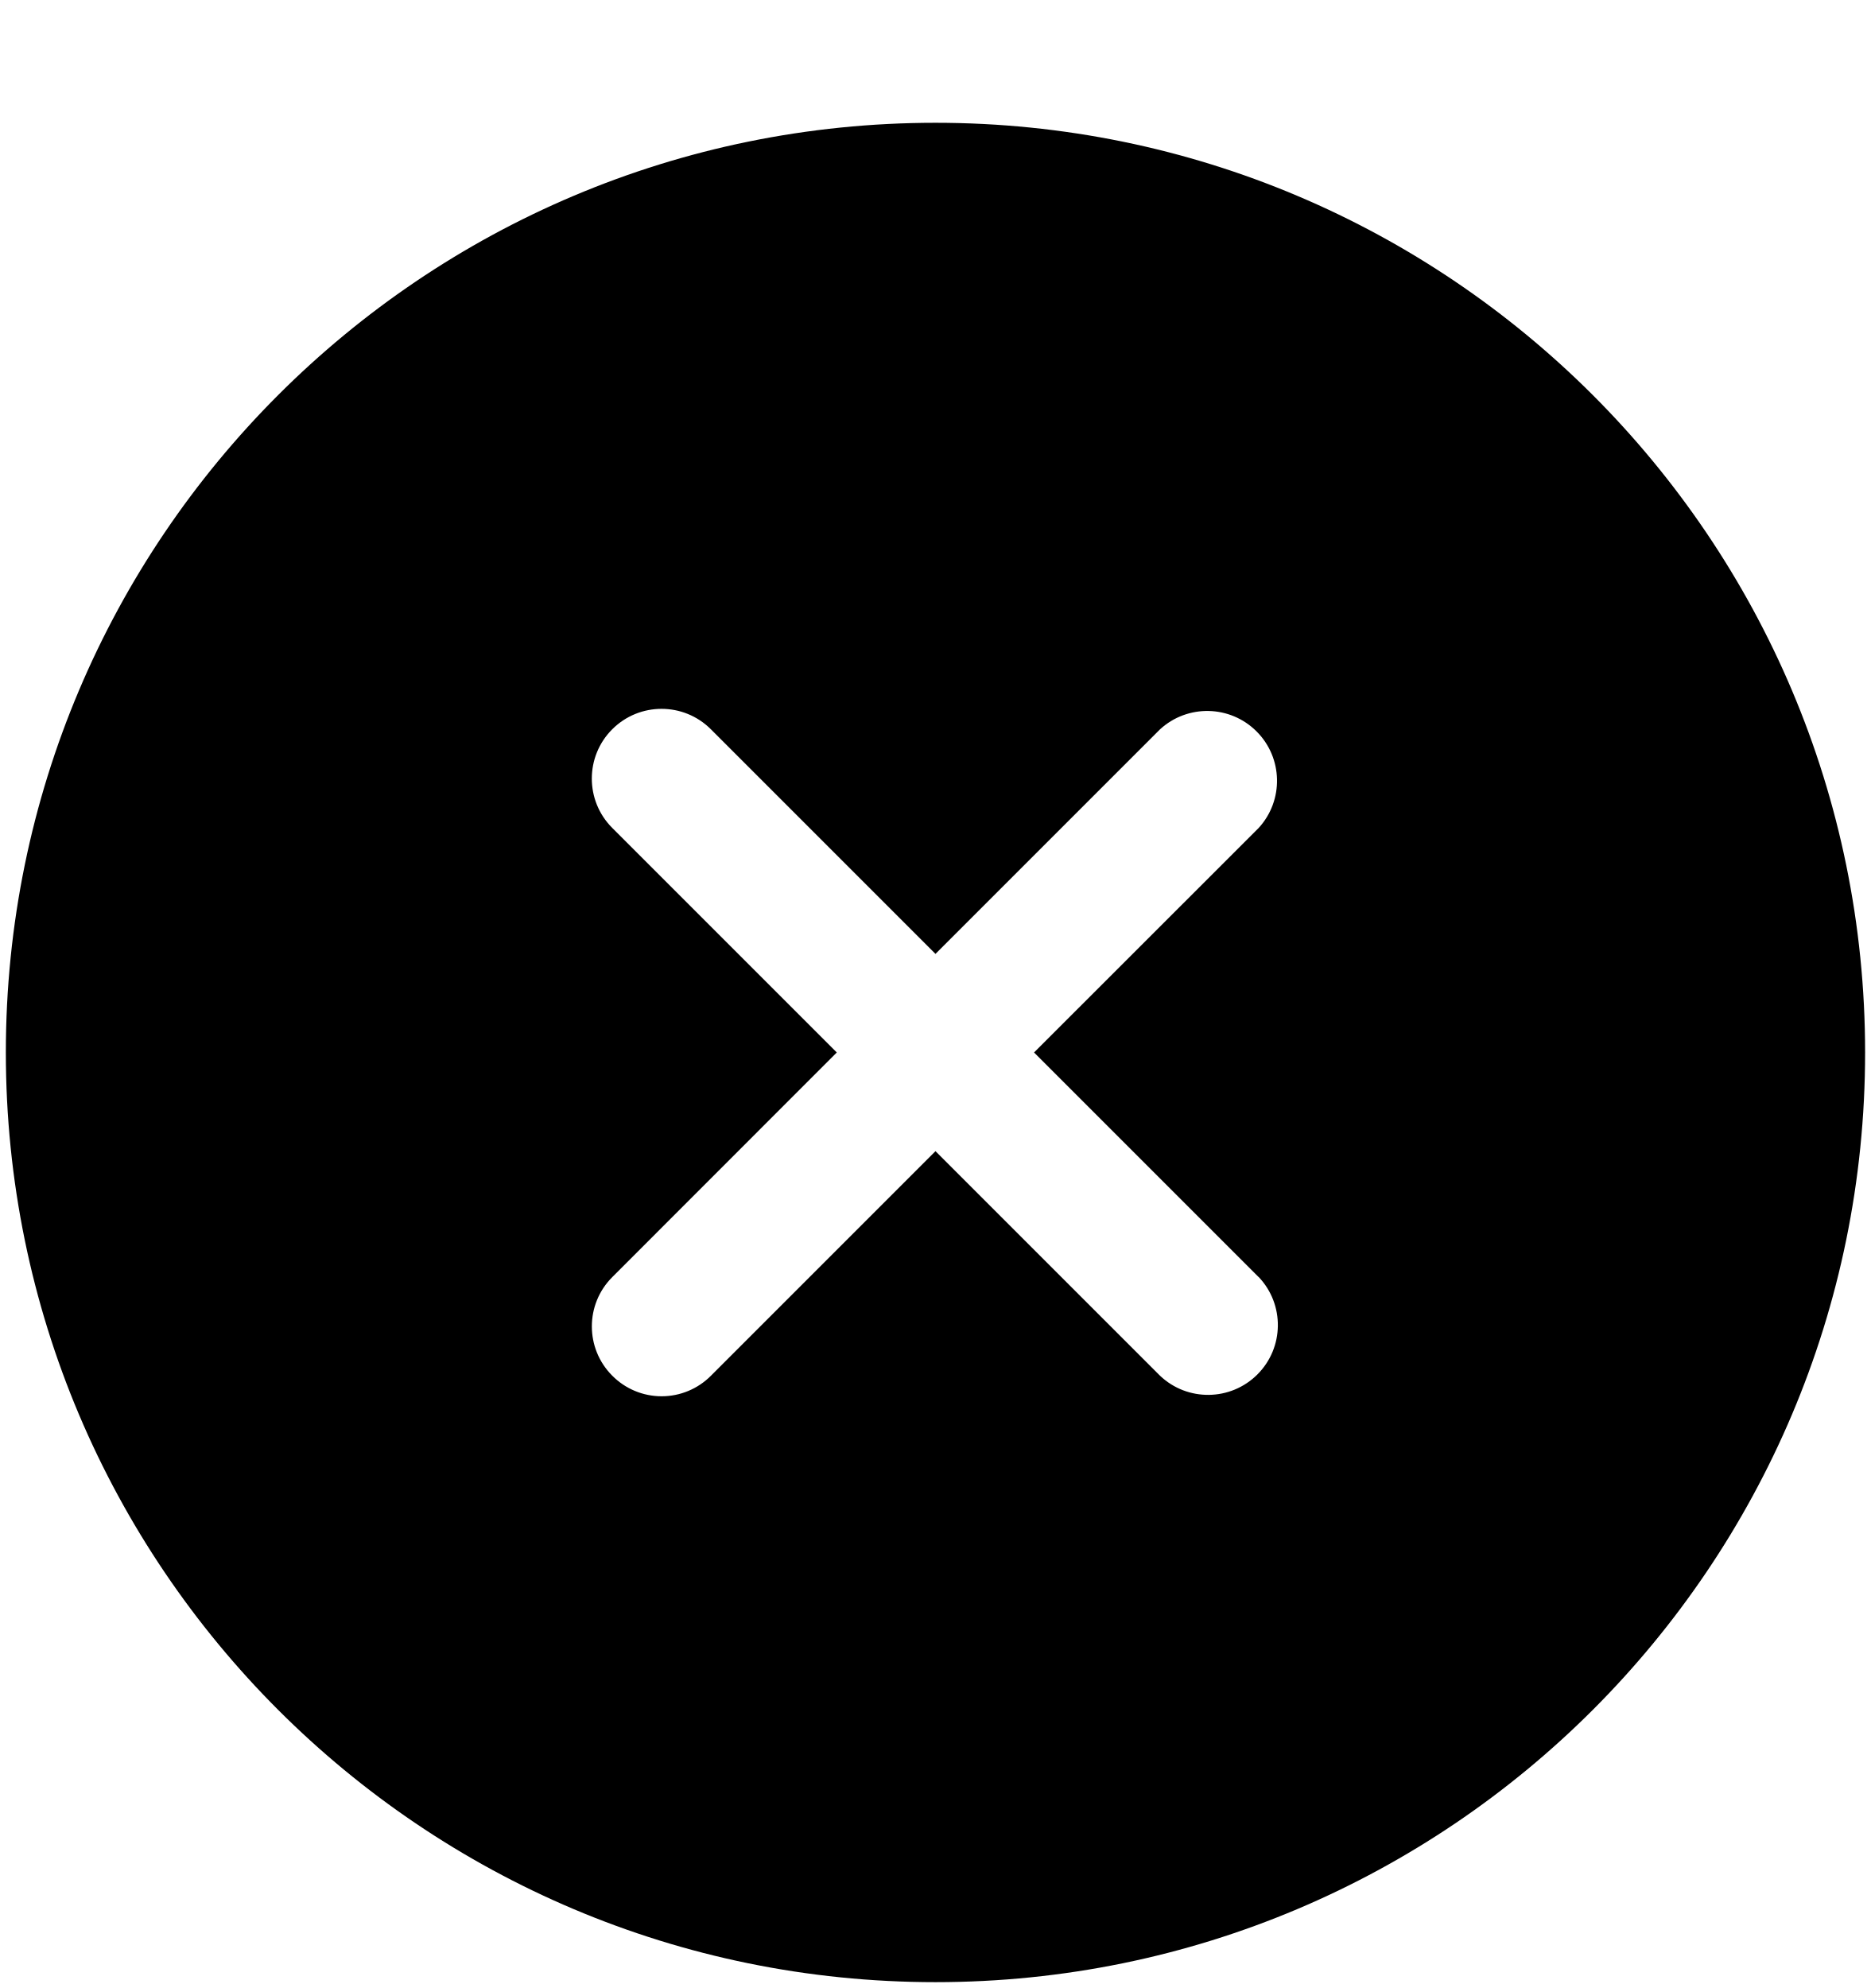
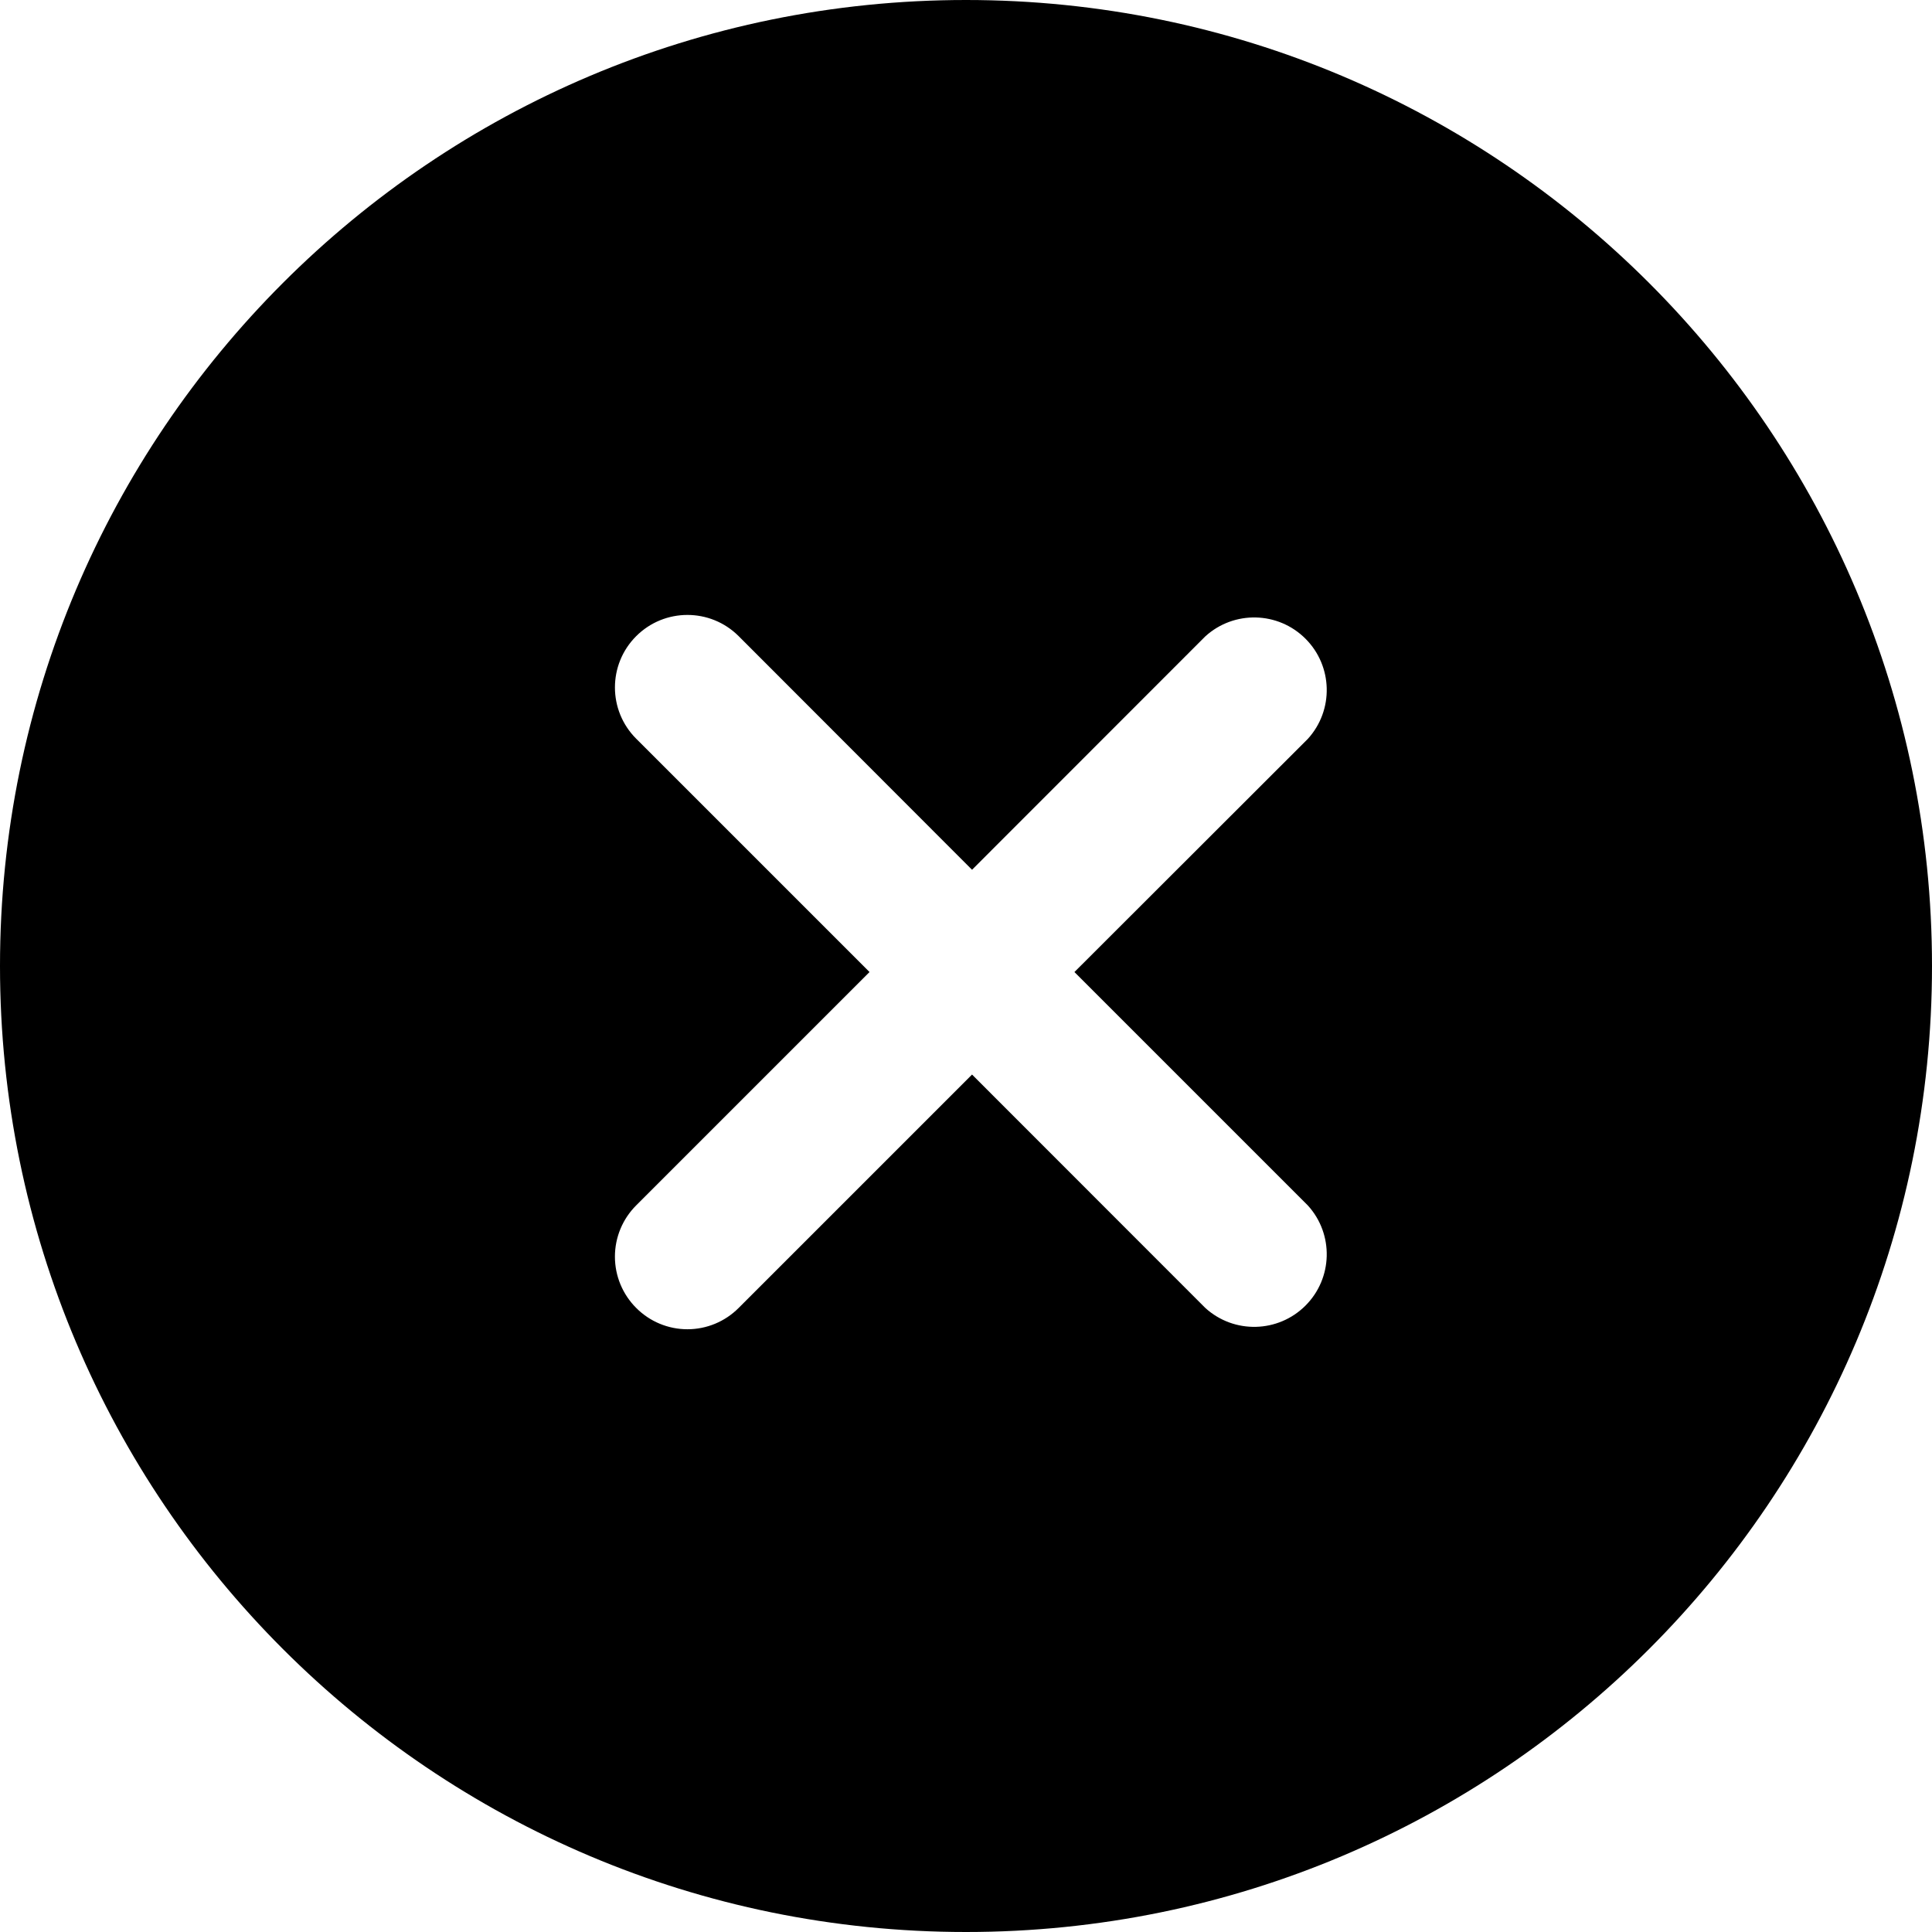
- <svg xmlns="http://www.w3.org/2000/svg" viewBox="0 0 16 17">
-   <path d="M8 1.05a7.95 7.95 0 1 0 0 15.9 7.95 7.95 0 0 0 0-15.9m2.764 9.87a.597.597 0 0 1-.844.844L8 9.844l-1.92 1.92a.594.594 0 0 1-.844 0 .596.596 0 0 1 0-.843L7.156 9l-1.92-1.92a.596.596 0 1 1 .843-.844L8 8.157l1.92-1.92a.597.597 0 0 1 .844.843L8.843 9l1.92 1.92" />
+ <svg xmlns="http://www.w3.org/2000/svg" viewBox="0 0 16 16">
+   <path d="M8 0a8 8 0 1 0 0 16A8 8 0 0 0 8 0m2.831 9.983a.601.601 0 0 1-.849.849L8.05 8.899l-1.933 1.933a.598.598 0 0 1-.848 0 .6.6 0 0 1 0-.85L7.201 8.05 5.269 6.118a.6.6 0 1 1 .848-.85L8.05 7.203l1.932-1.933a.601.601 0 0 1 .849.849L8.898 8.05l1.933 1.933" />
</svg>
